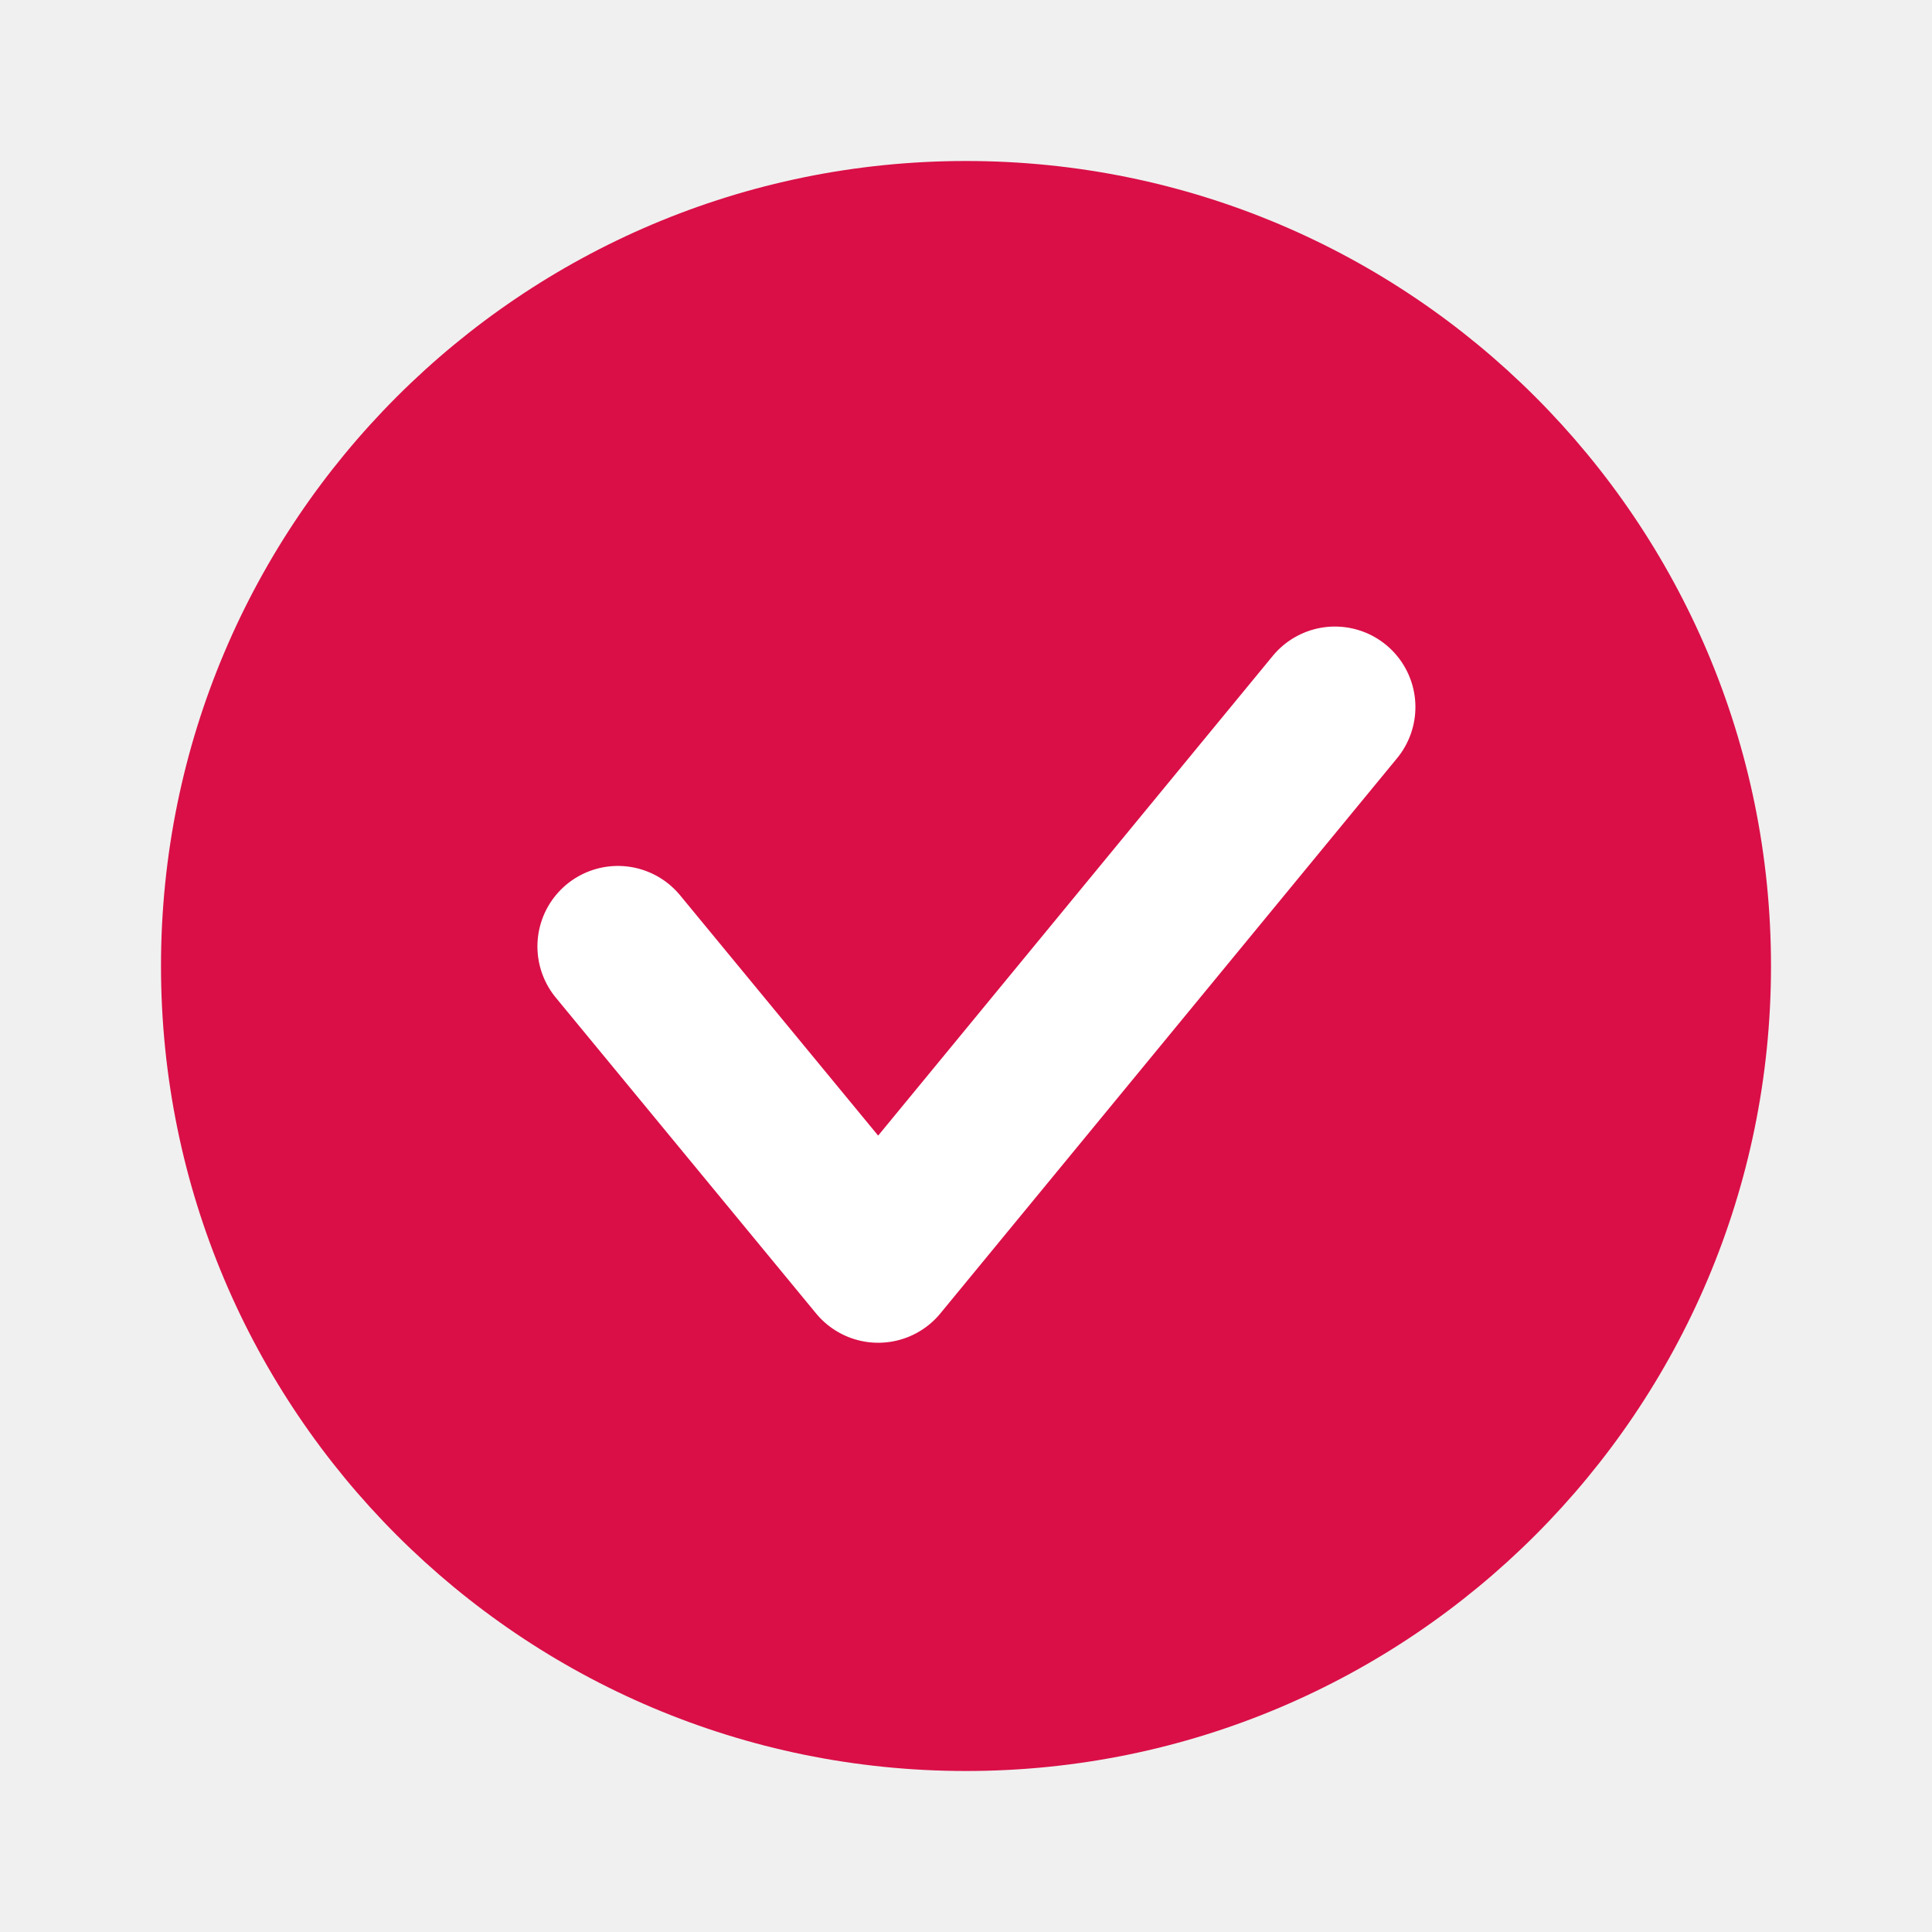
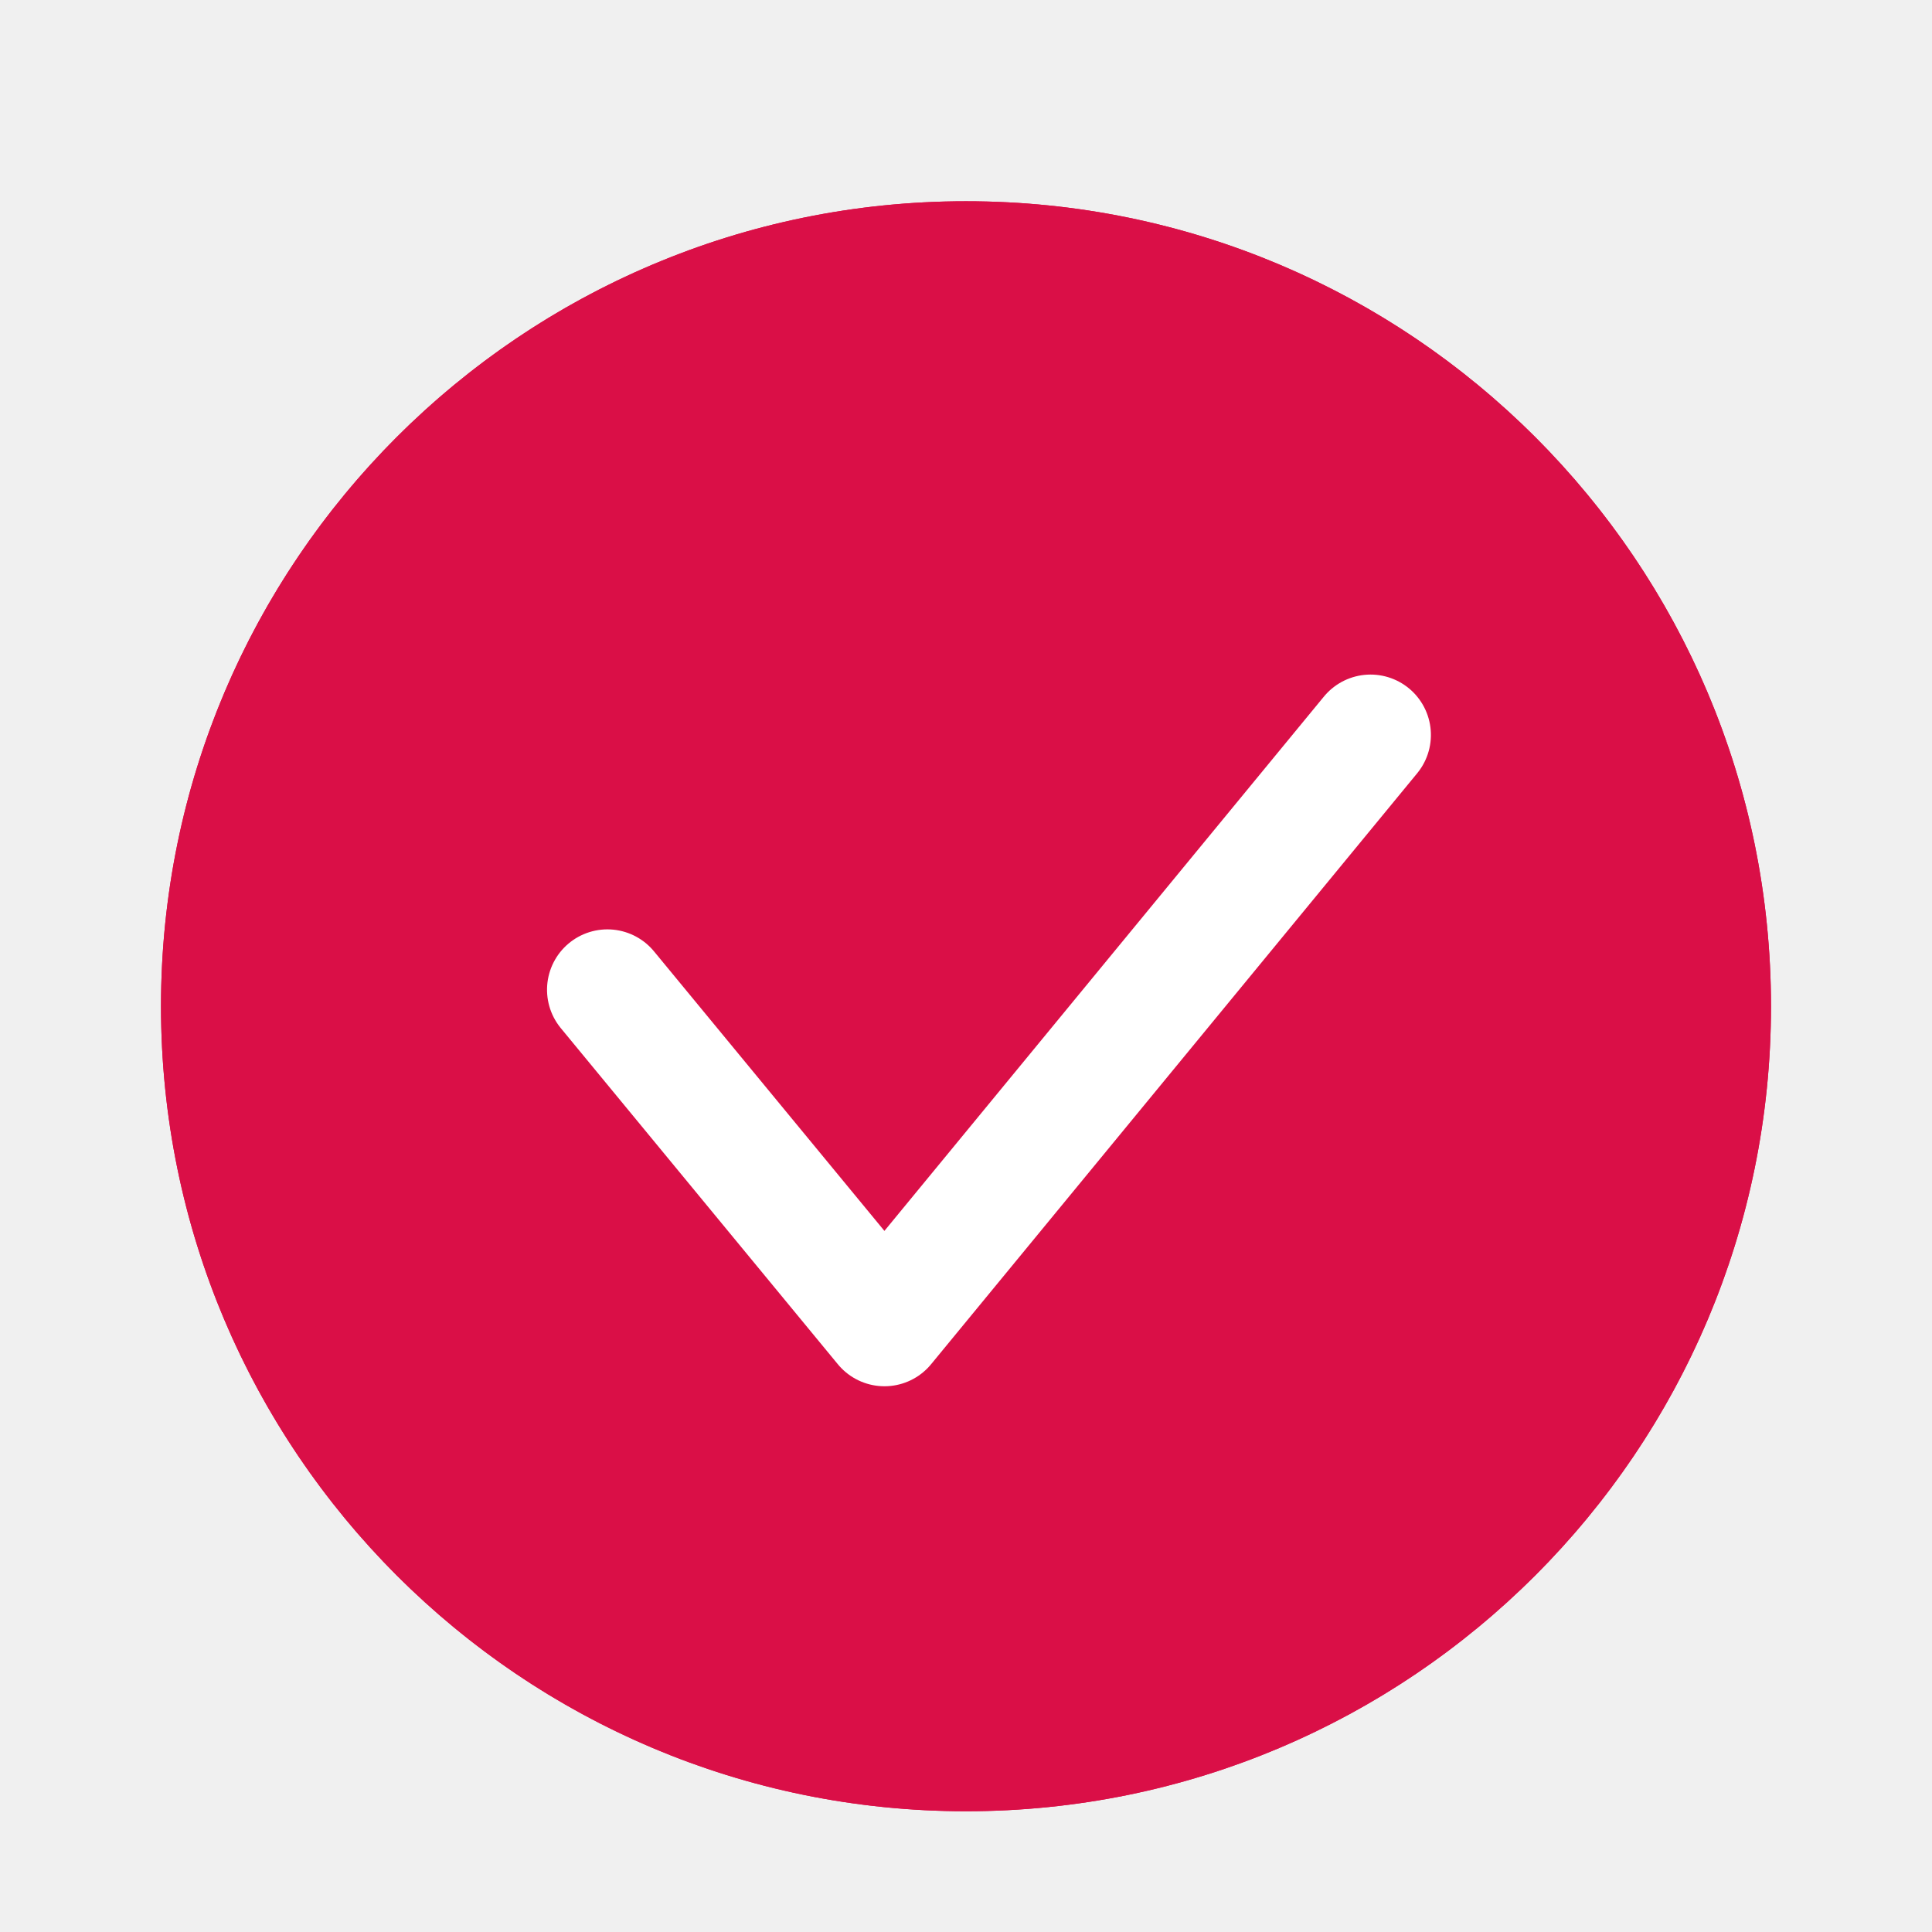
<svg xmlns="http://www.w3.org/2000/svg" width="48" height="48" viewBox="0 0 48 48">
-   <g id="그룹_1295" data-name="그룹 1295" transform="translate(-823 -1337)">
-     <rect id="사각형_853" data-name="사각형 853" width="48" height="48" transform="translate(823 1337)" fill="none" />
-     <circle id="btn_check_default" cx="20" cy="20" r="20" transform="translate(827 1341)" fill="#da0f47" />
-     <path id="패스_84" data-name="패스 84" d="M0,8.074l7.375,7L16.956,0" transform="translate(839.336 1352.5) rotate(7)" fill="none" stroke="#fff" stroke-linecap="round" stroke-linejoin="round" stroke-width="4" />
+   <g data-name="그룹 1907">
+     <path data-name="사각형 1040" style="fill:none" d="M0 0h48v48H0z" />
+     <g data-name="그룹 1905">
+       <g transform="translate(4 5)" style="fill:#da0f47;stroke:#da0f47;stroke-width:2px">
+         <circle cx="20" cy="20" r="20" style="stroke:none" />
+         <circle cx="20" cy="20" r="19" style="fill:none" />
+       </g>
+       <path data-name="패스 84" d="m0 8.594 7.85 7.45L18.047 0" transform="rotate(7 -123.22 139.957)" style="stroke:#fff;stroke-linecap:round;stroke-linejoin:round;stroke-width:3px;fill:none" />
+     </g>
  </g>
</svg>
